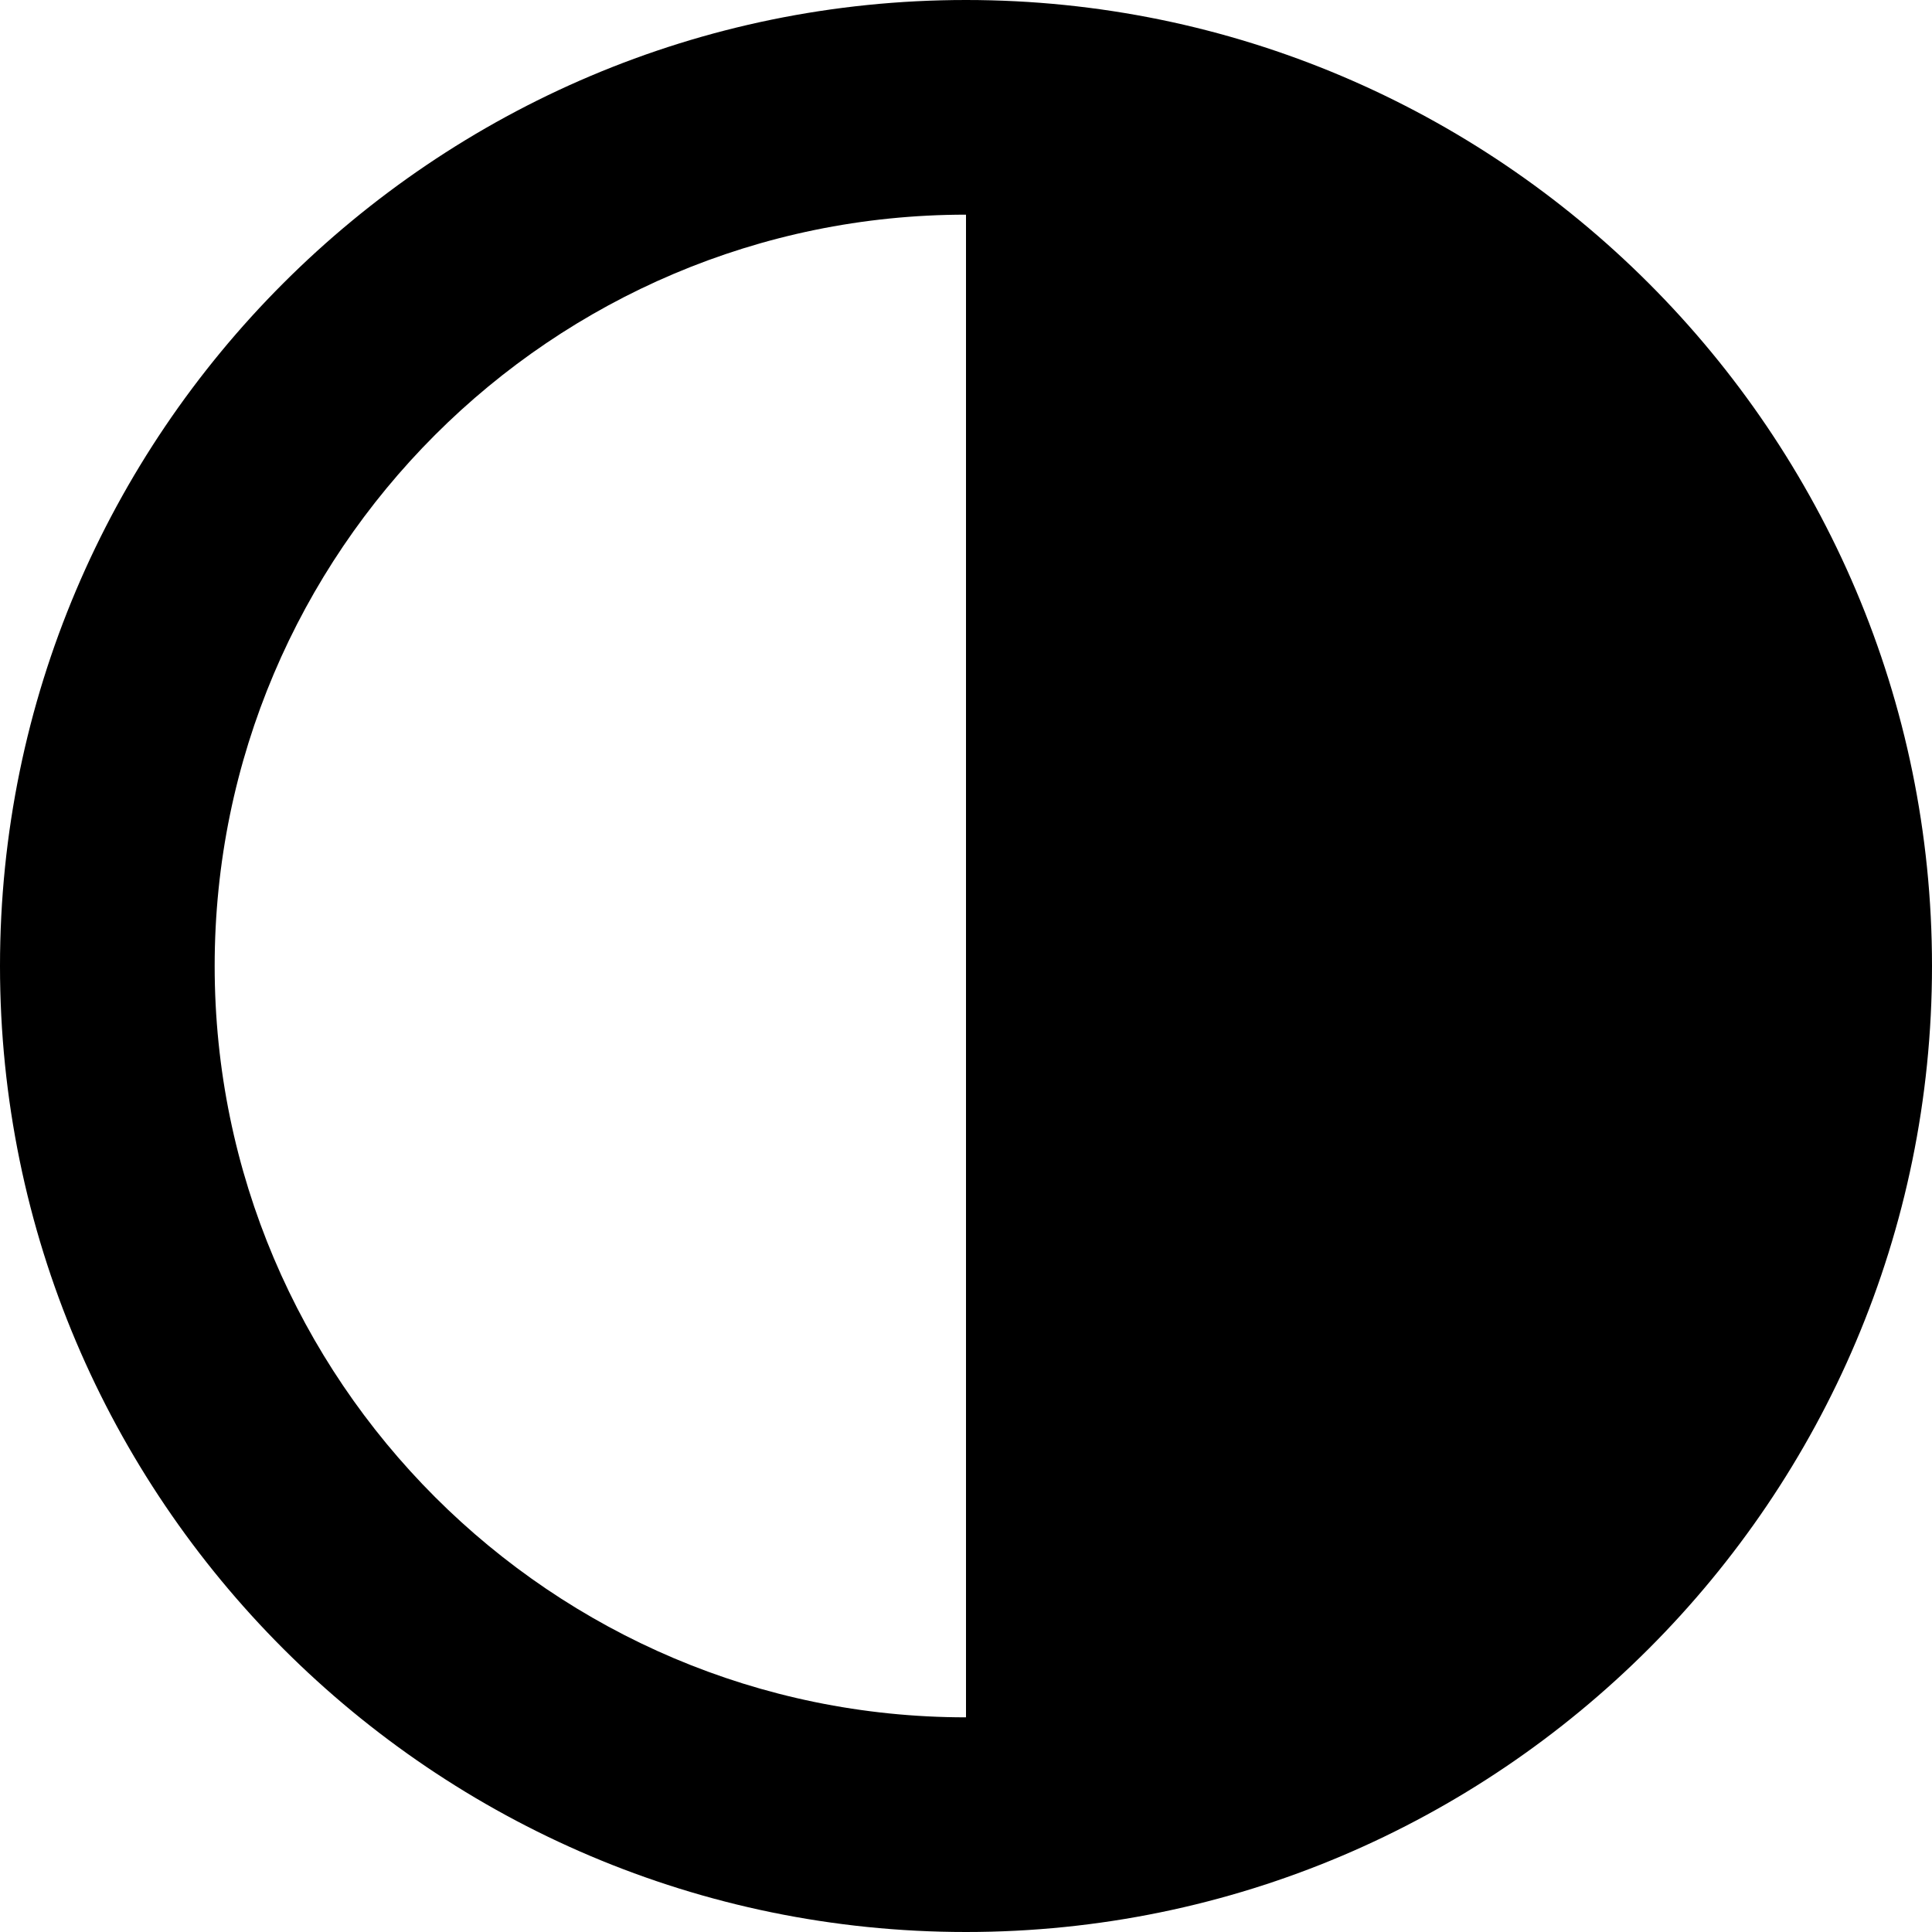
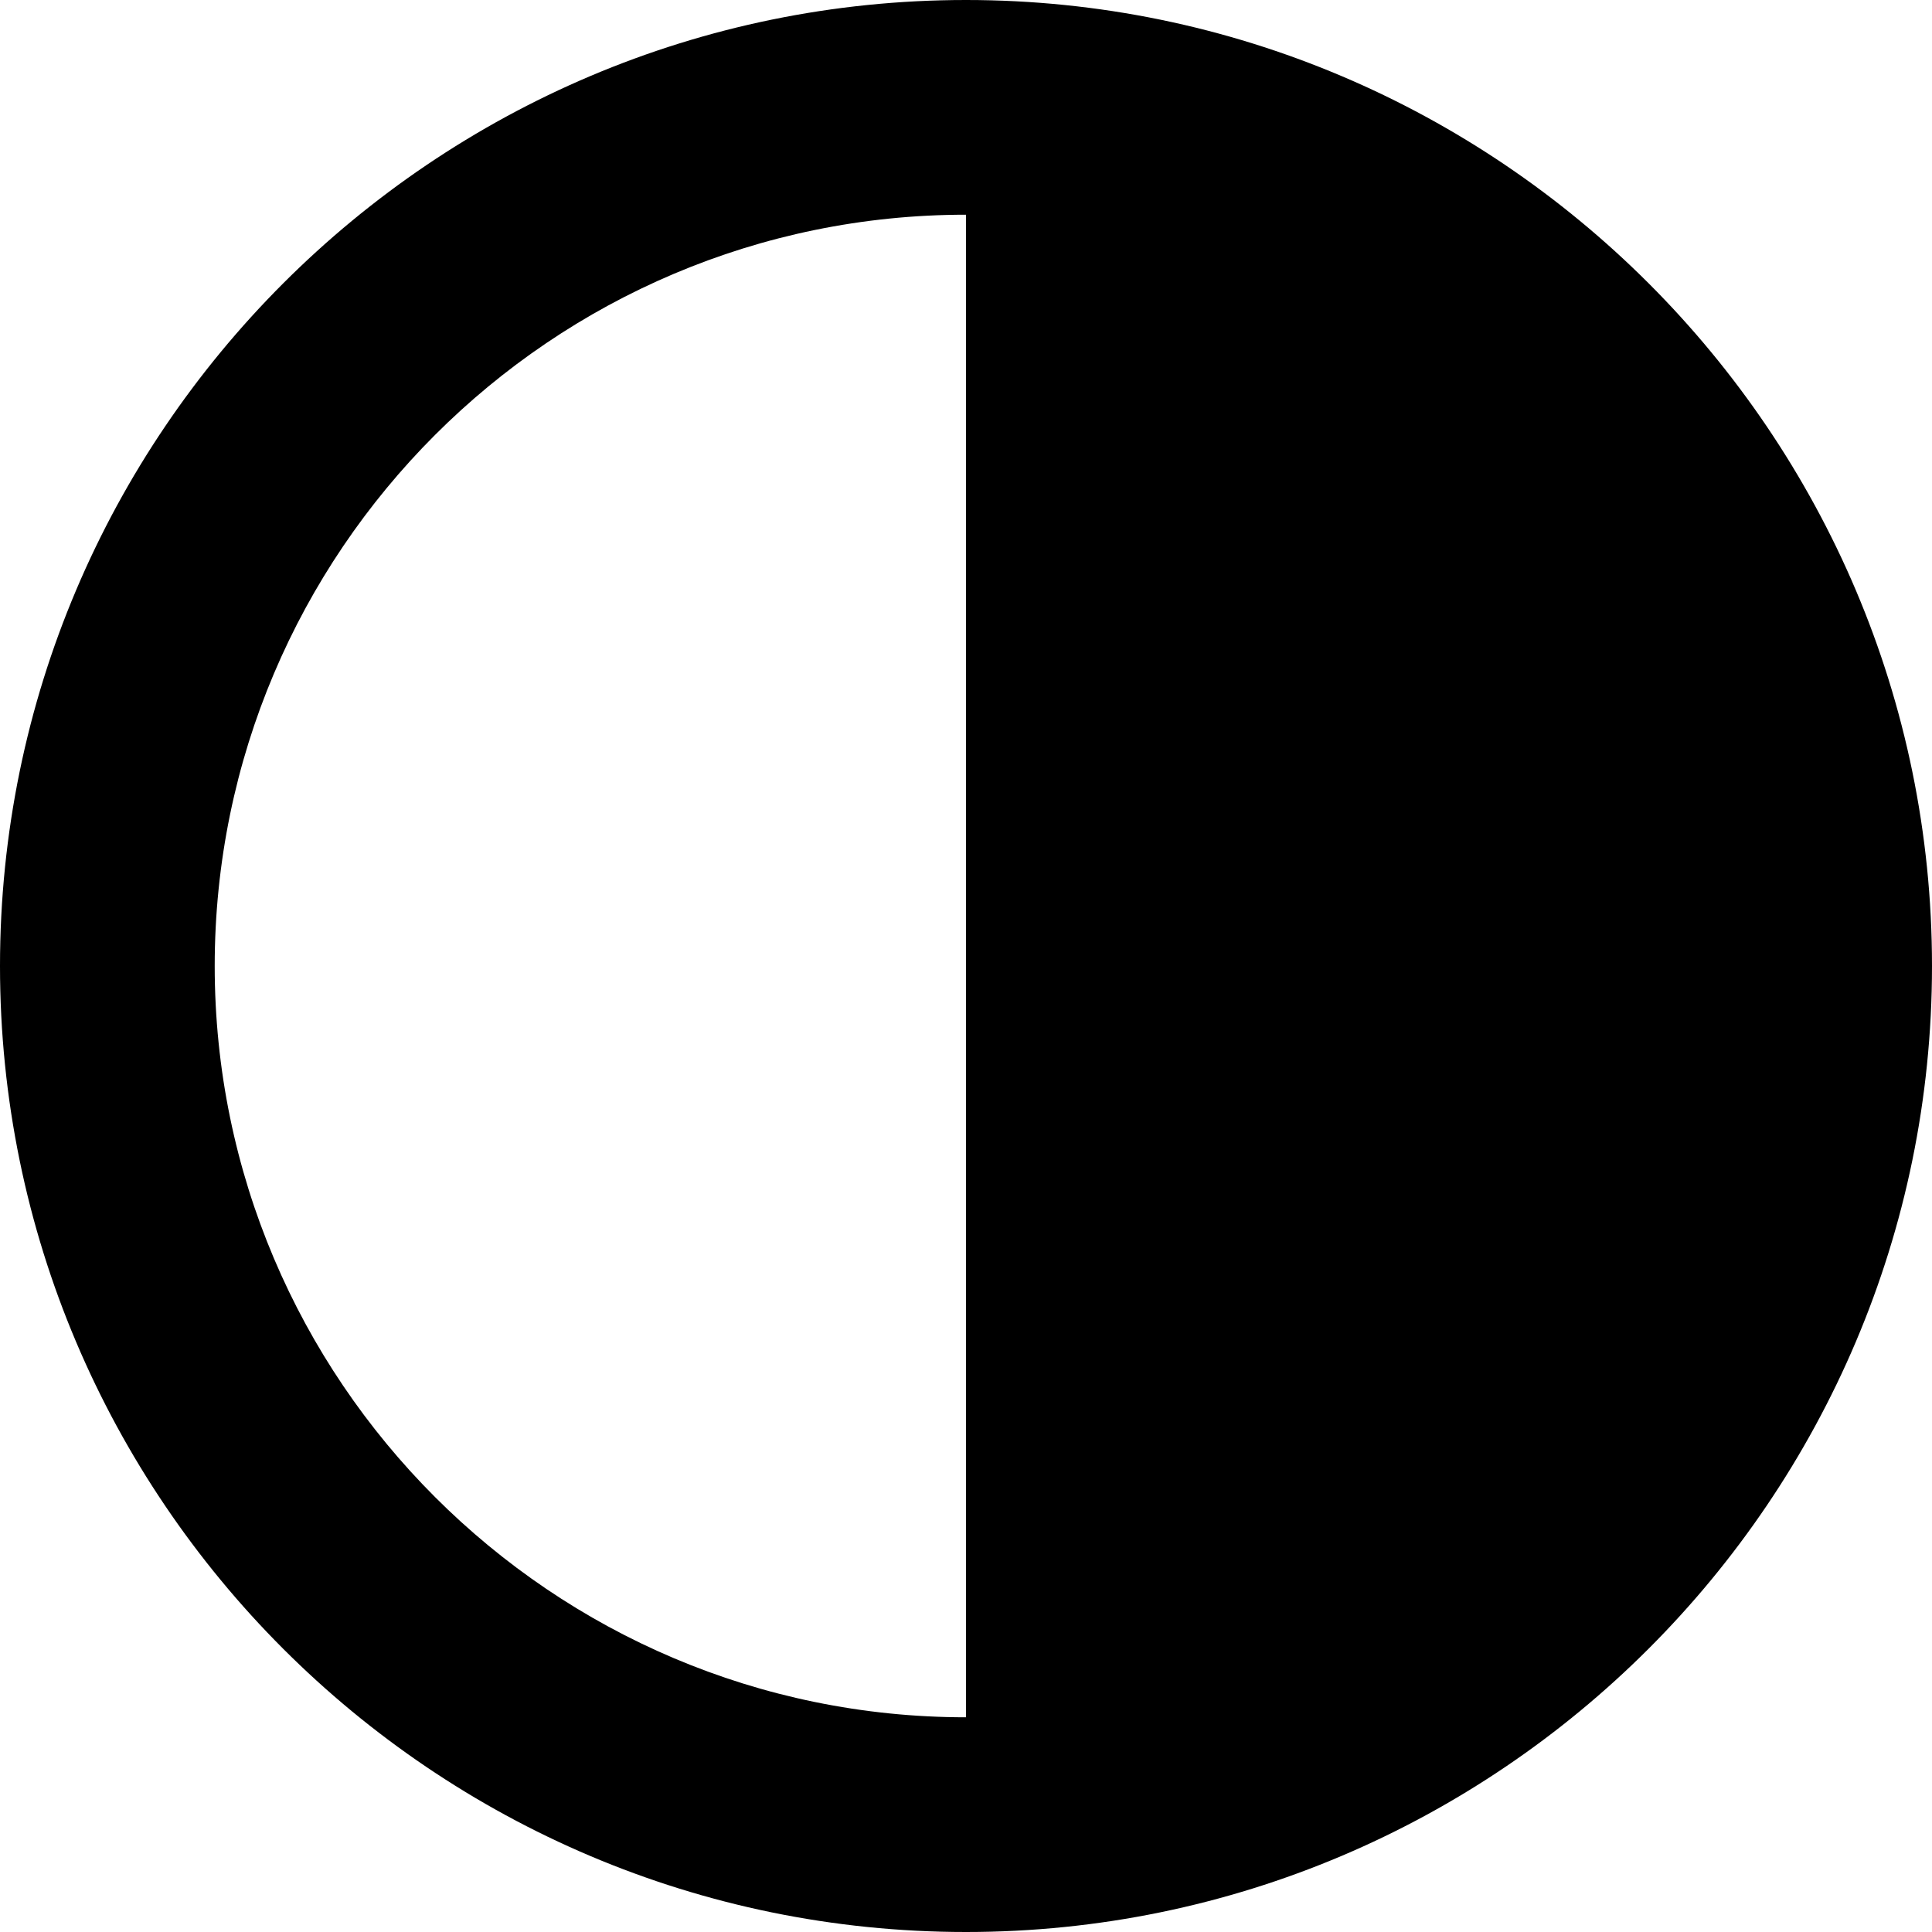
- <svg xmlns="http://www.w3.org/2000/svg" version="1.1" width="512" height="512" viewBox="0 0 512 512">
-   <path d="M256 0c-141.149 0-256 114.85-256 256s114.85 256 256 256c141.149 0 256-114.851 256-256s-114.851-256-256-256zM56.889 256c0-109.779 89.332-199.111 199.111-199.111v0 398.222c-109.779 0-199.111-89.332-199.111-199.111z" />
+ <svg xmlns="http://www.w3.org/2000/svg" version="1.1" id="Layer_1" x="0px" y="0px" viewBox="0 0 512 512" style="enable-background:new 0 0 512 512;" xml:space="preserve">
+   <path class="lexicon-icon-body" fill="none" d="M256,0C114.9,0,0,114.8,0,256s114.8,256,256,256c141.1,0,256-114.9,256-256S397.1,0,256,0z" />
+   <path class="lexicon-icon-outline" d="M256,0C114.9,0,0,114.8,0,256s114.8,256,256,256c141.1,0,256-114.9,256-256S397.1,0,256,0z M56.9,256  c0-109.8,89.3-199.1,199.1-199.1l0,0v398.2C146.2,455.1,56.9,365.8,56.9,256z" />
</svg>
